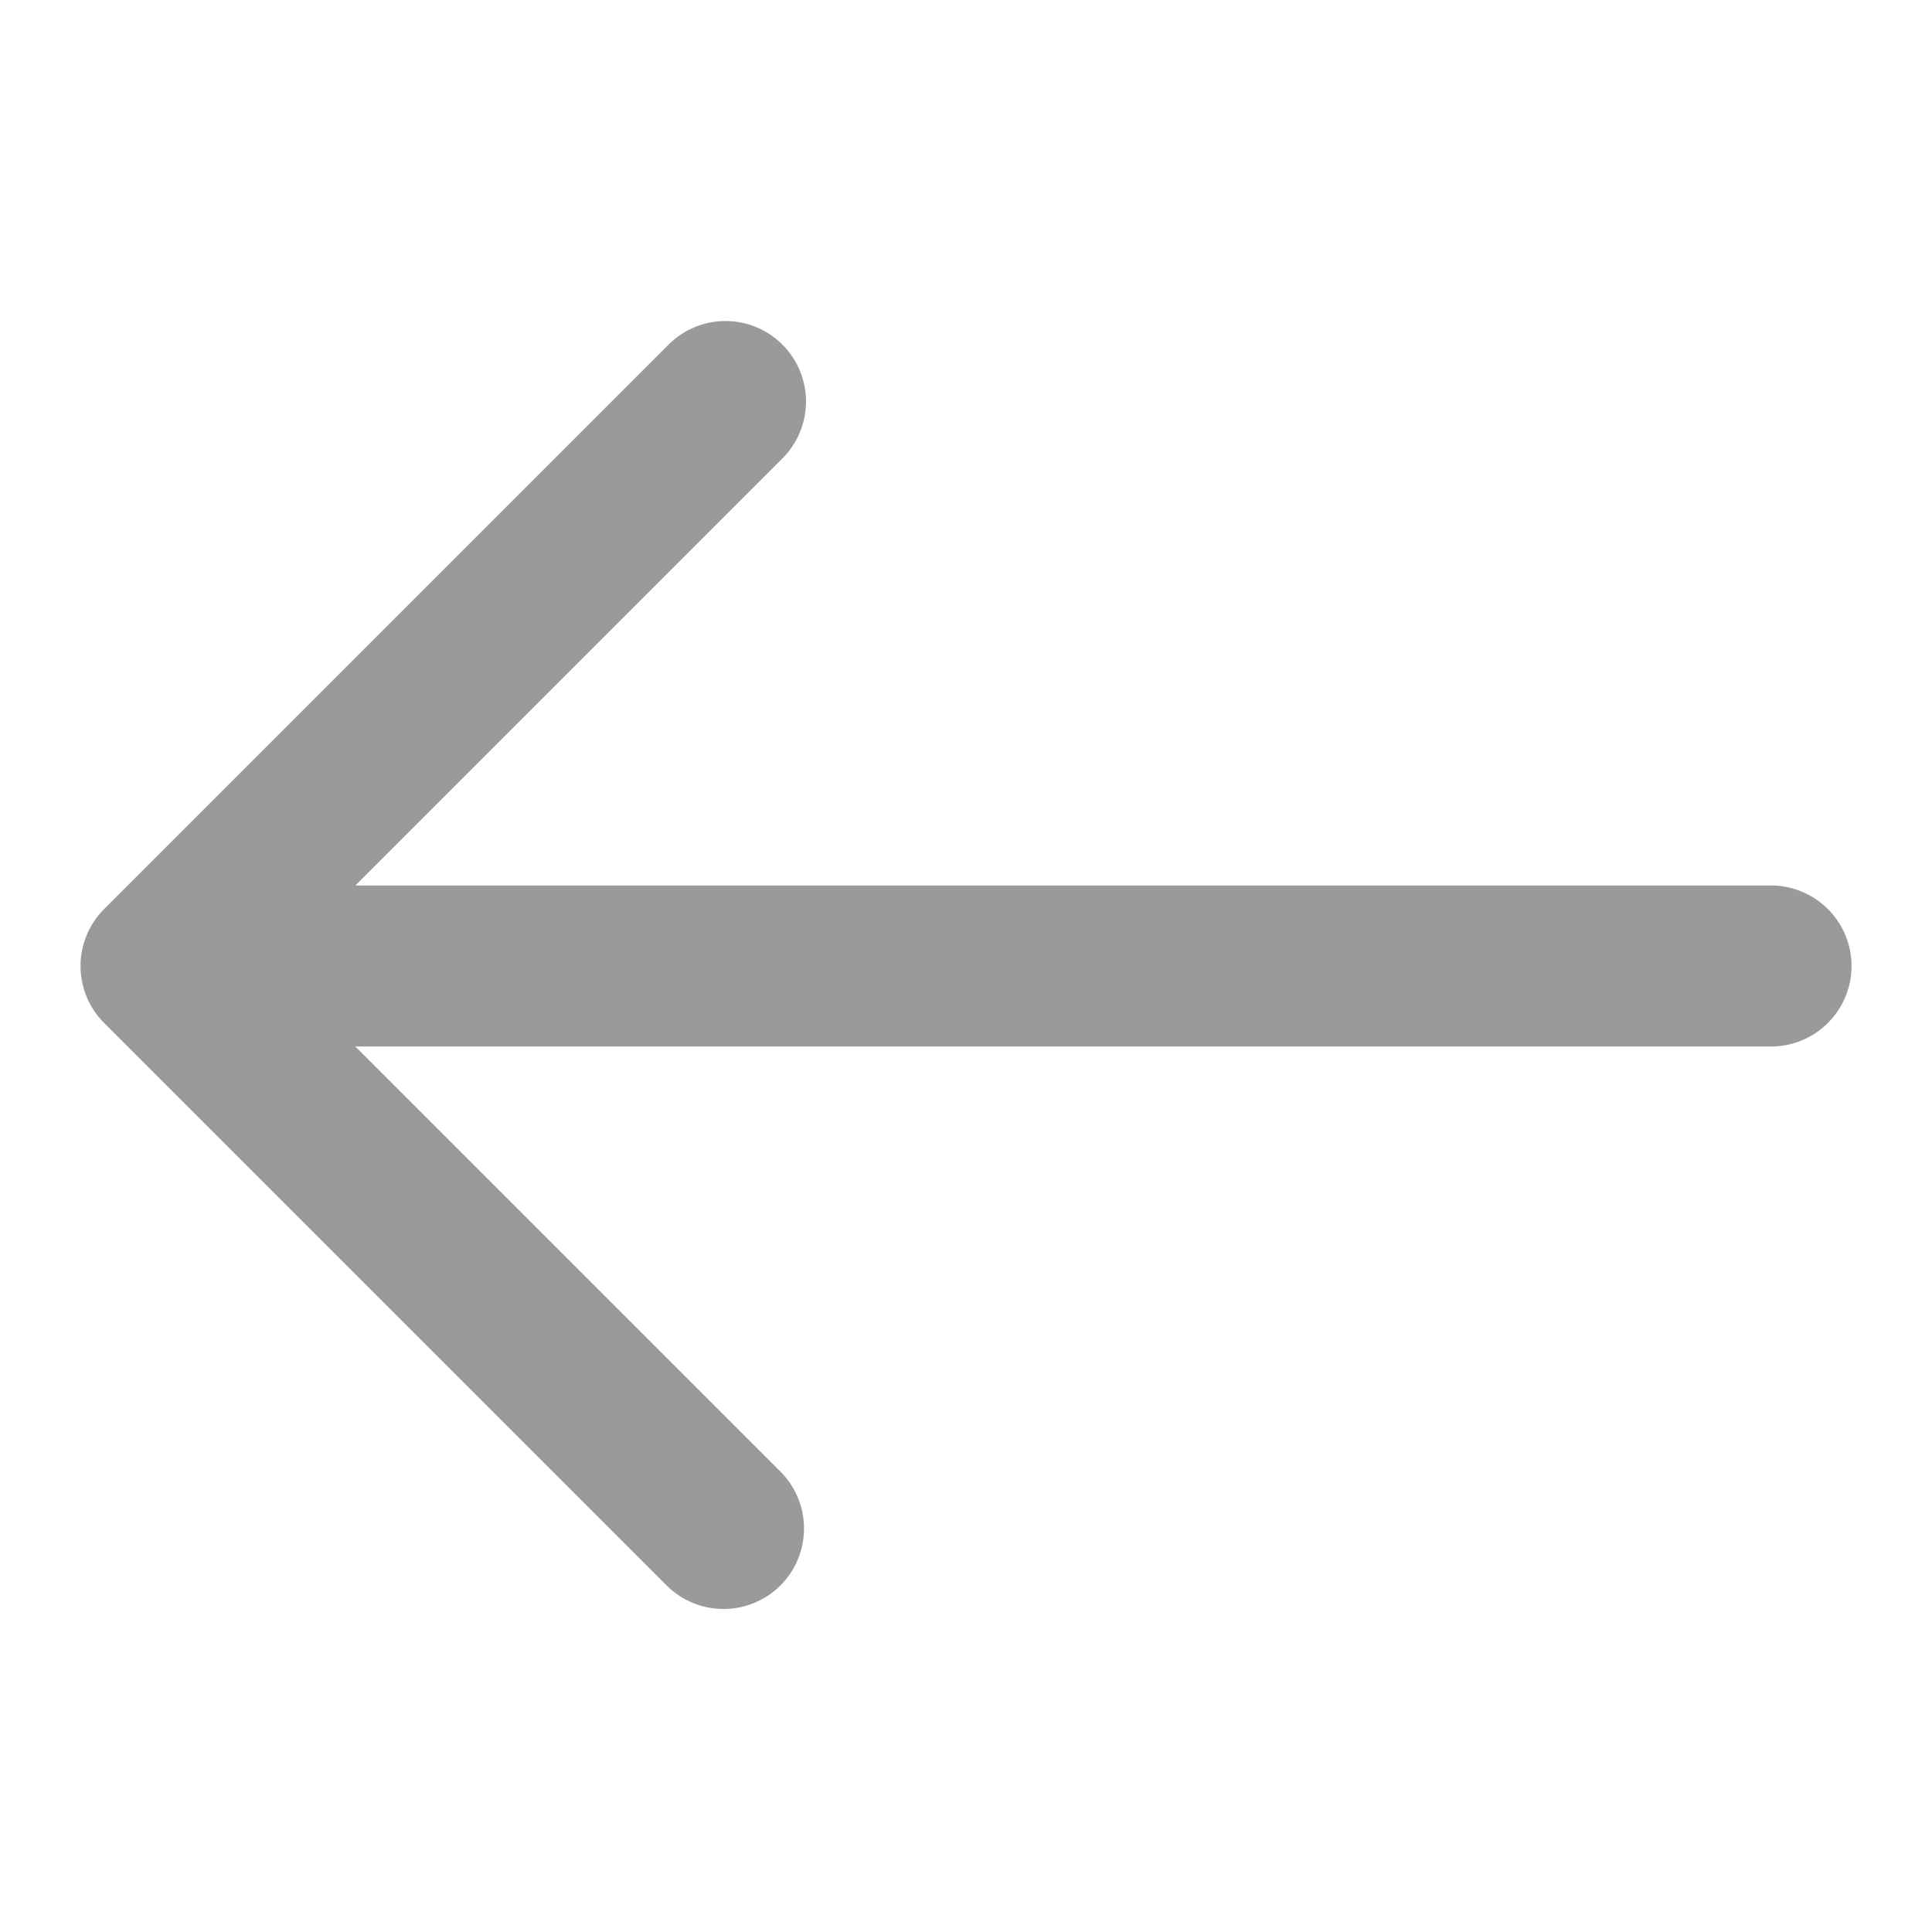
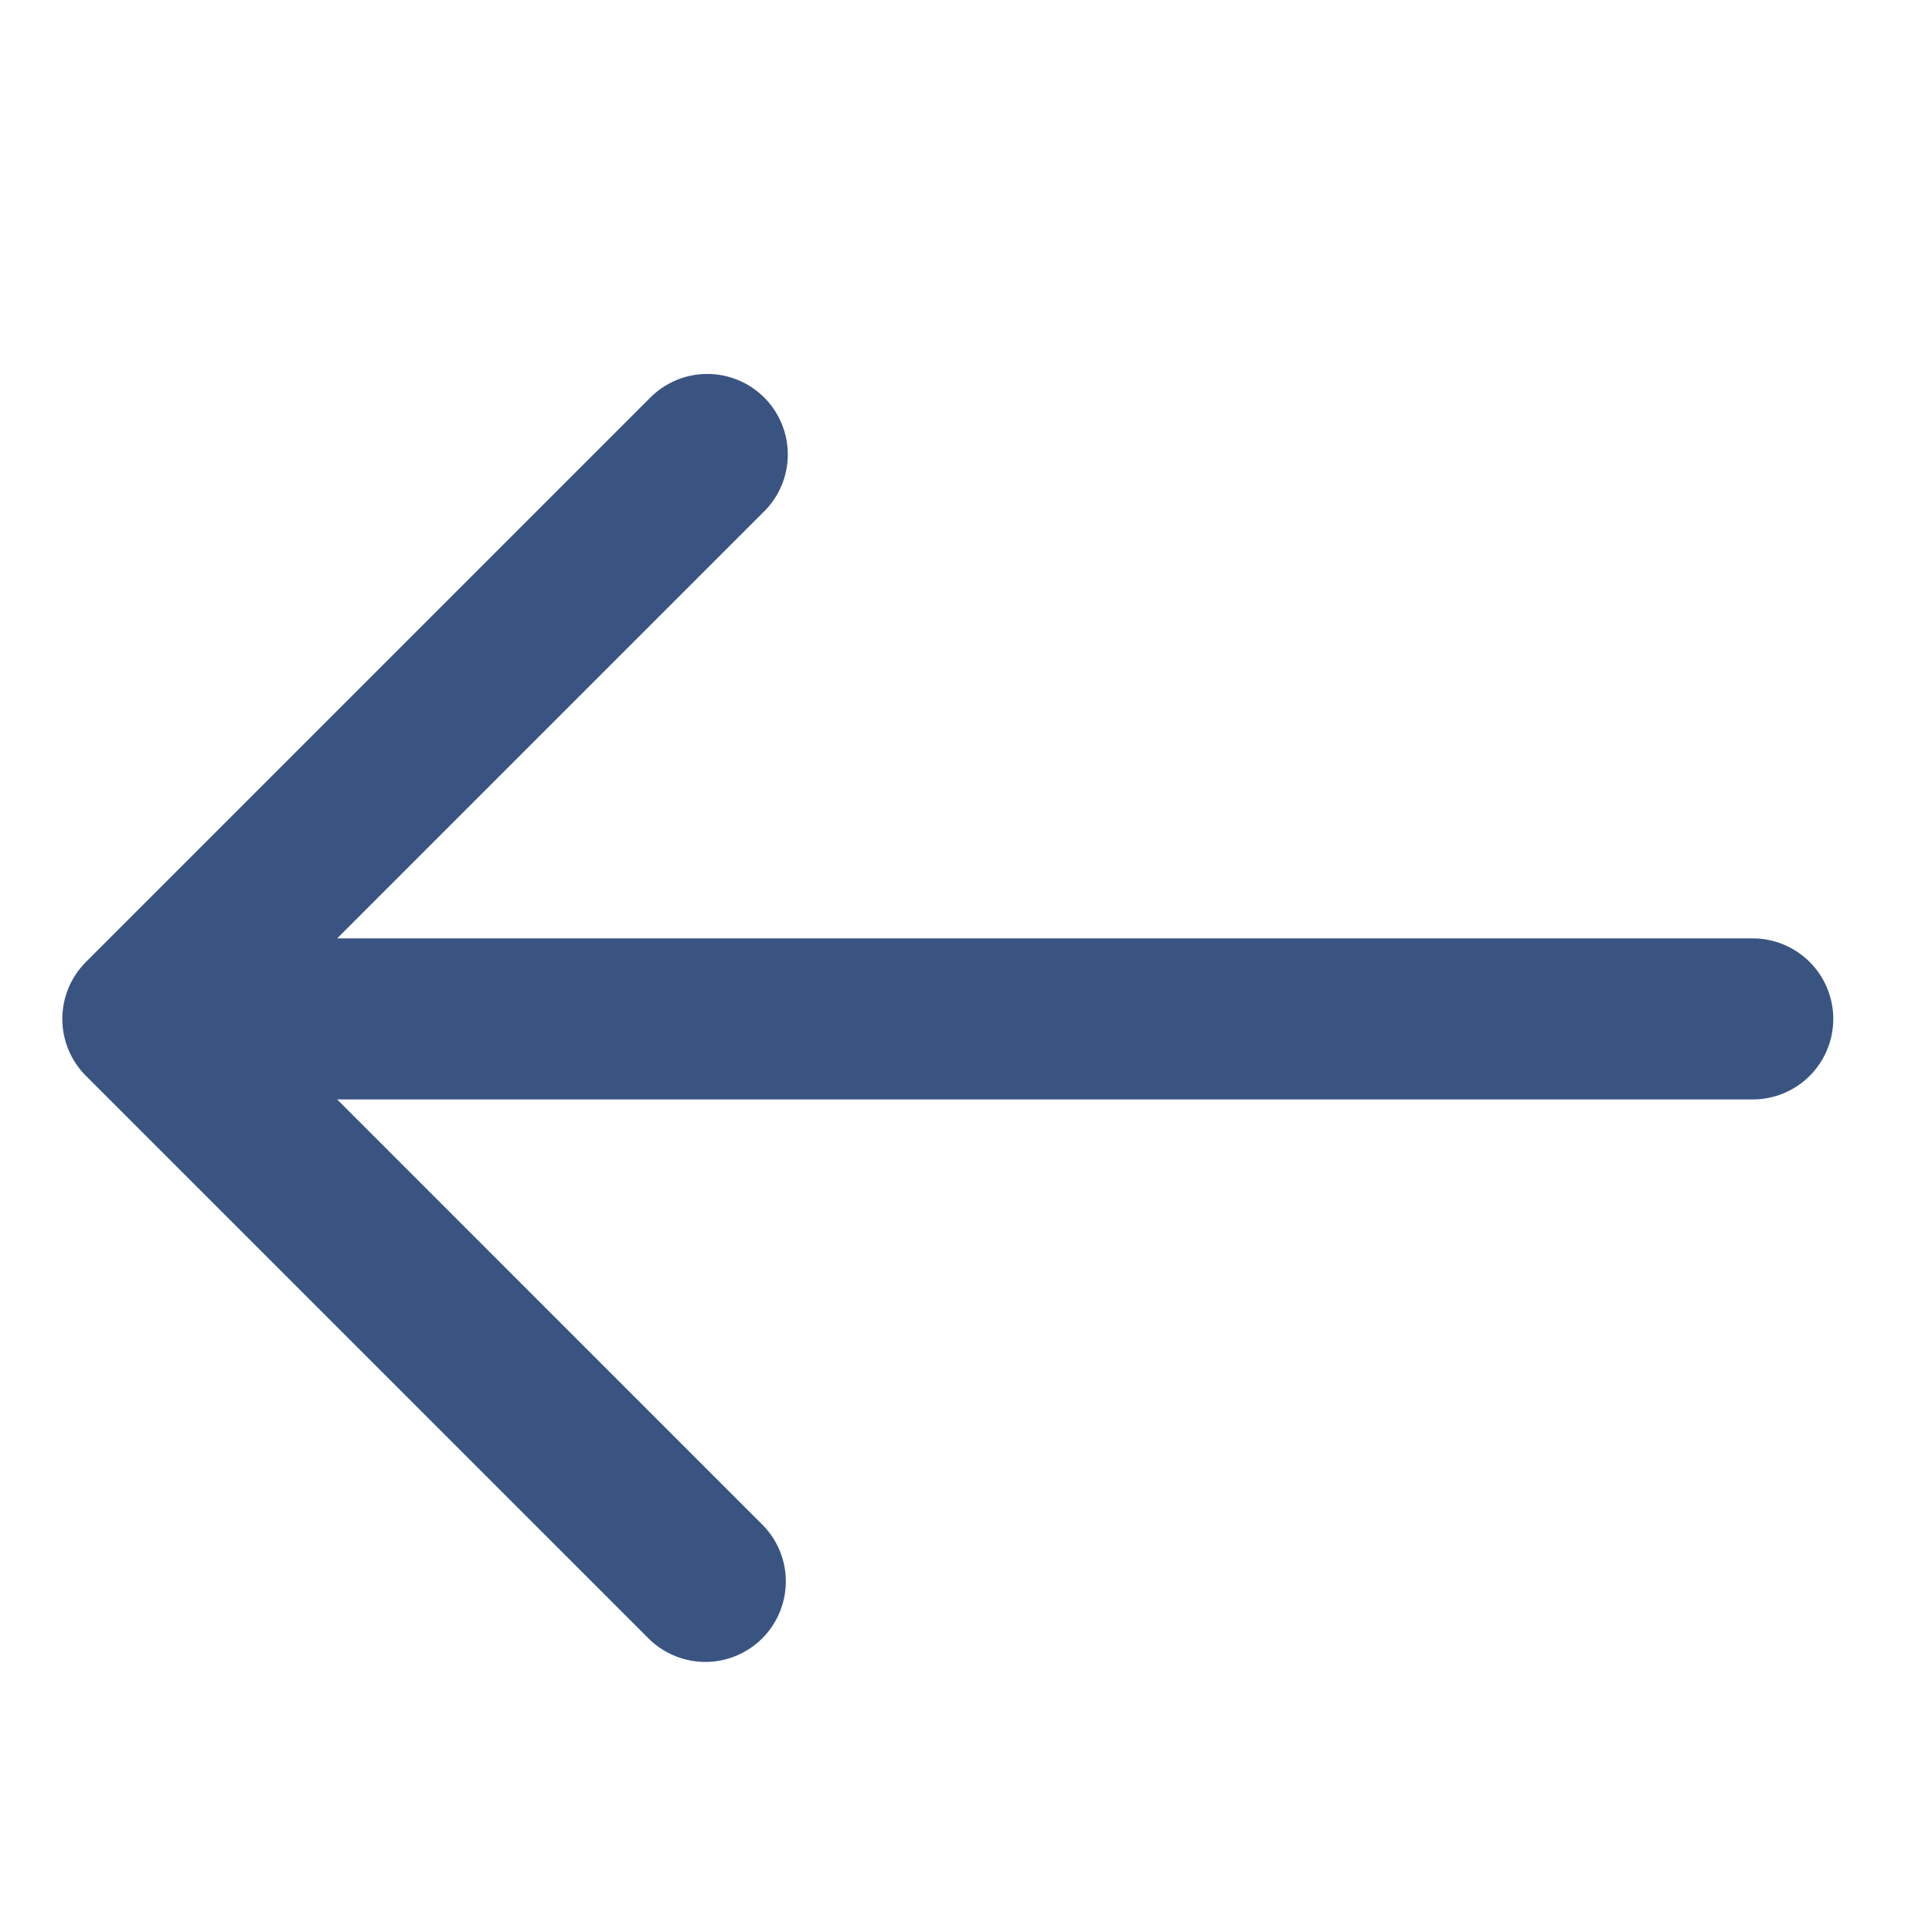
<svg xmlns="http://www.w3.org/2000/svg" width="31" height="31" viewBox="0 0 31 31" fill="none">
-   <path d="M1.67 16.413L10.712 25.455C10.956 25.69 11.282 25.82 11.62 25.817C11.959 25.814 12.283 25.679 12.523 25.439C12.762 25.2 12.898 24.876 12.901 24.537C12.904 24.198 12.774 23.872 12.538 23.628L5.702 16.792L28.417 16.792C28.759 16.792 29.088 16.656 29.33 16.413C29.572 16.171 29.709 15.843 29.709 15.5C29.709 15.158 29.572 14.829 29.33 14.587C29.088 14.345 28.759 14.208 28.417 14.208L5.702 14.208L12.538 7.372C12.662 7.252 12.76 7.11 12.828 6.952C12.896 6.795 12.931 6.625 12.933 6.454C12.934 6.282 12.902 6.112 12.836 5.953C12.772 5.795 12.676 5.65 12.554 5.529C12.433 5.408 12.289 5.312 12.13 5.247C11.971 5.182 11.801 5.149 11.63 5.151C11.458 5.152 11.289 5.188 11.131 5.256C10.974 5.323 10.831 5.422 10.712 5.545L1.67 14.587C1.428 14.829 1.292 15.158 1.292 15.5C1.292 15.842 1.428 16.171 1.67 16.413Z" fill="#9A9A9A" />
+   <path d="M1.378 17.262L10.42 26.304C10.664 26.539 10.99 26.669 11.329 26.667C11.667 26.664 11.991 26.528 12.231 26.288C12.47 26.049 12.606 25.725 12.609 25.386C12.612 25.047 12.482 24.721 12.246 24.478L5.41 17.641L28.125 17.641C28.467 17.641 28.796 17.505 29.038 17.262C29.28 17.02 29.416 16.692 29.416 16.349C29.416 16.007 29.28 15.678 29.038 15.436C28.796 15.194 28.467 15.057 28.125 15.057L5.41 15.057L12.246 8.221C12.37 8.102 12.468 7.959 12.536 7.801C12.604 7.644 12.639 7.474 12.641 7.303C12.642 7.131 12.61 6.961 12.544 6.803C12.48 6.644 12.384 6.5 12.262 6.378C12.141 6.257 11.997 6.161 11.838 6.096C11.679 6.031 11.509 5.999 11.338 6C11.166 6.002 10.997 6.037 10.839 6.105C10.682 6.173 10.539 6.271 10.42 6.394L1.378 15.436C1.136 15.678 1 16.007 1 16.349C1 16.692 1.136 17.02 1.378 17.262Z" fill="#3A5482" />
</svg>
